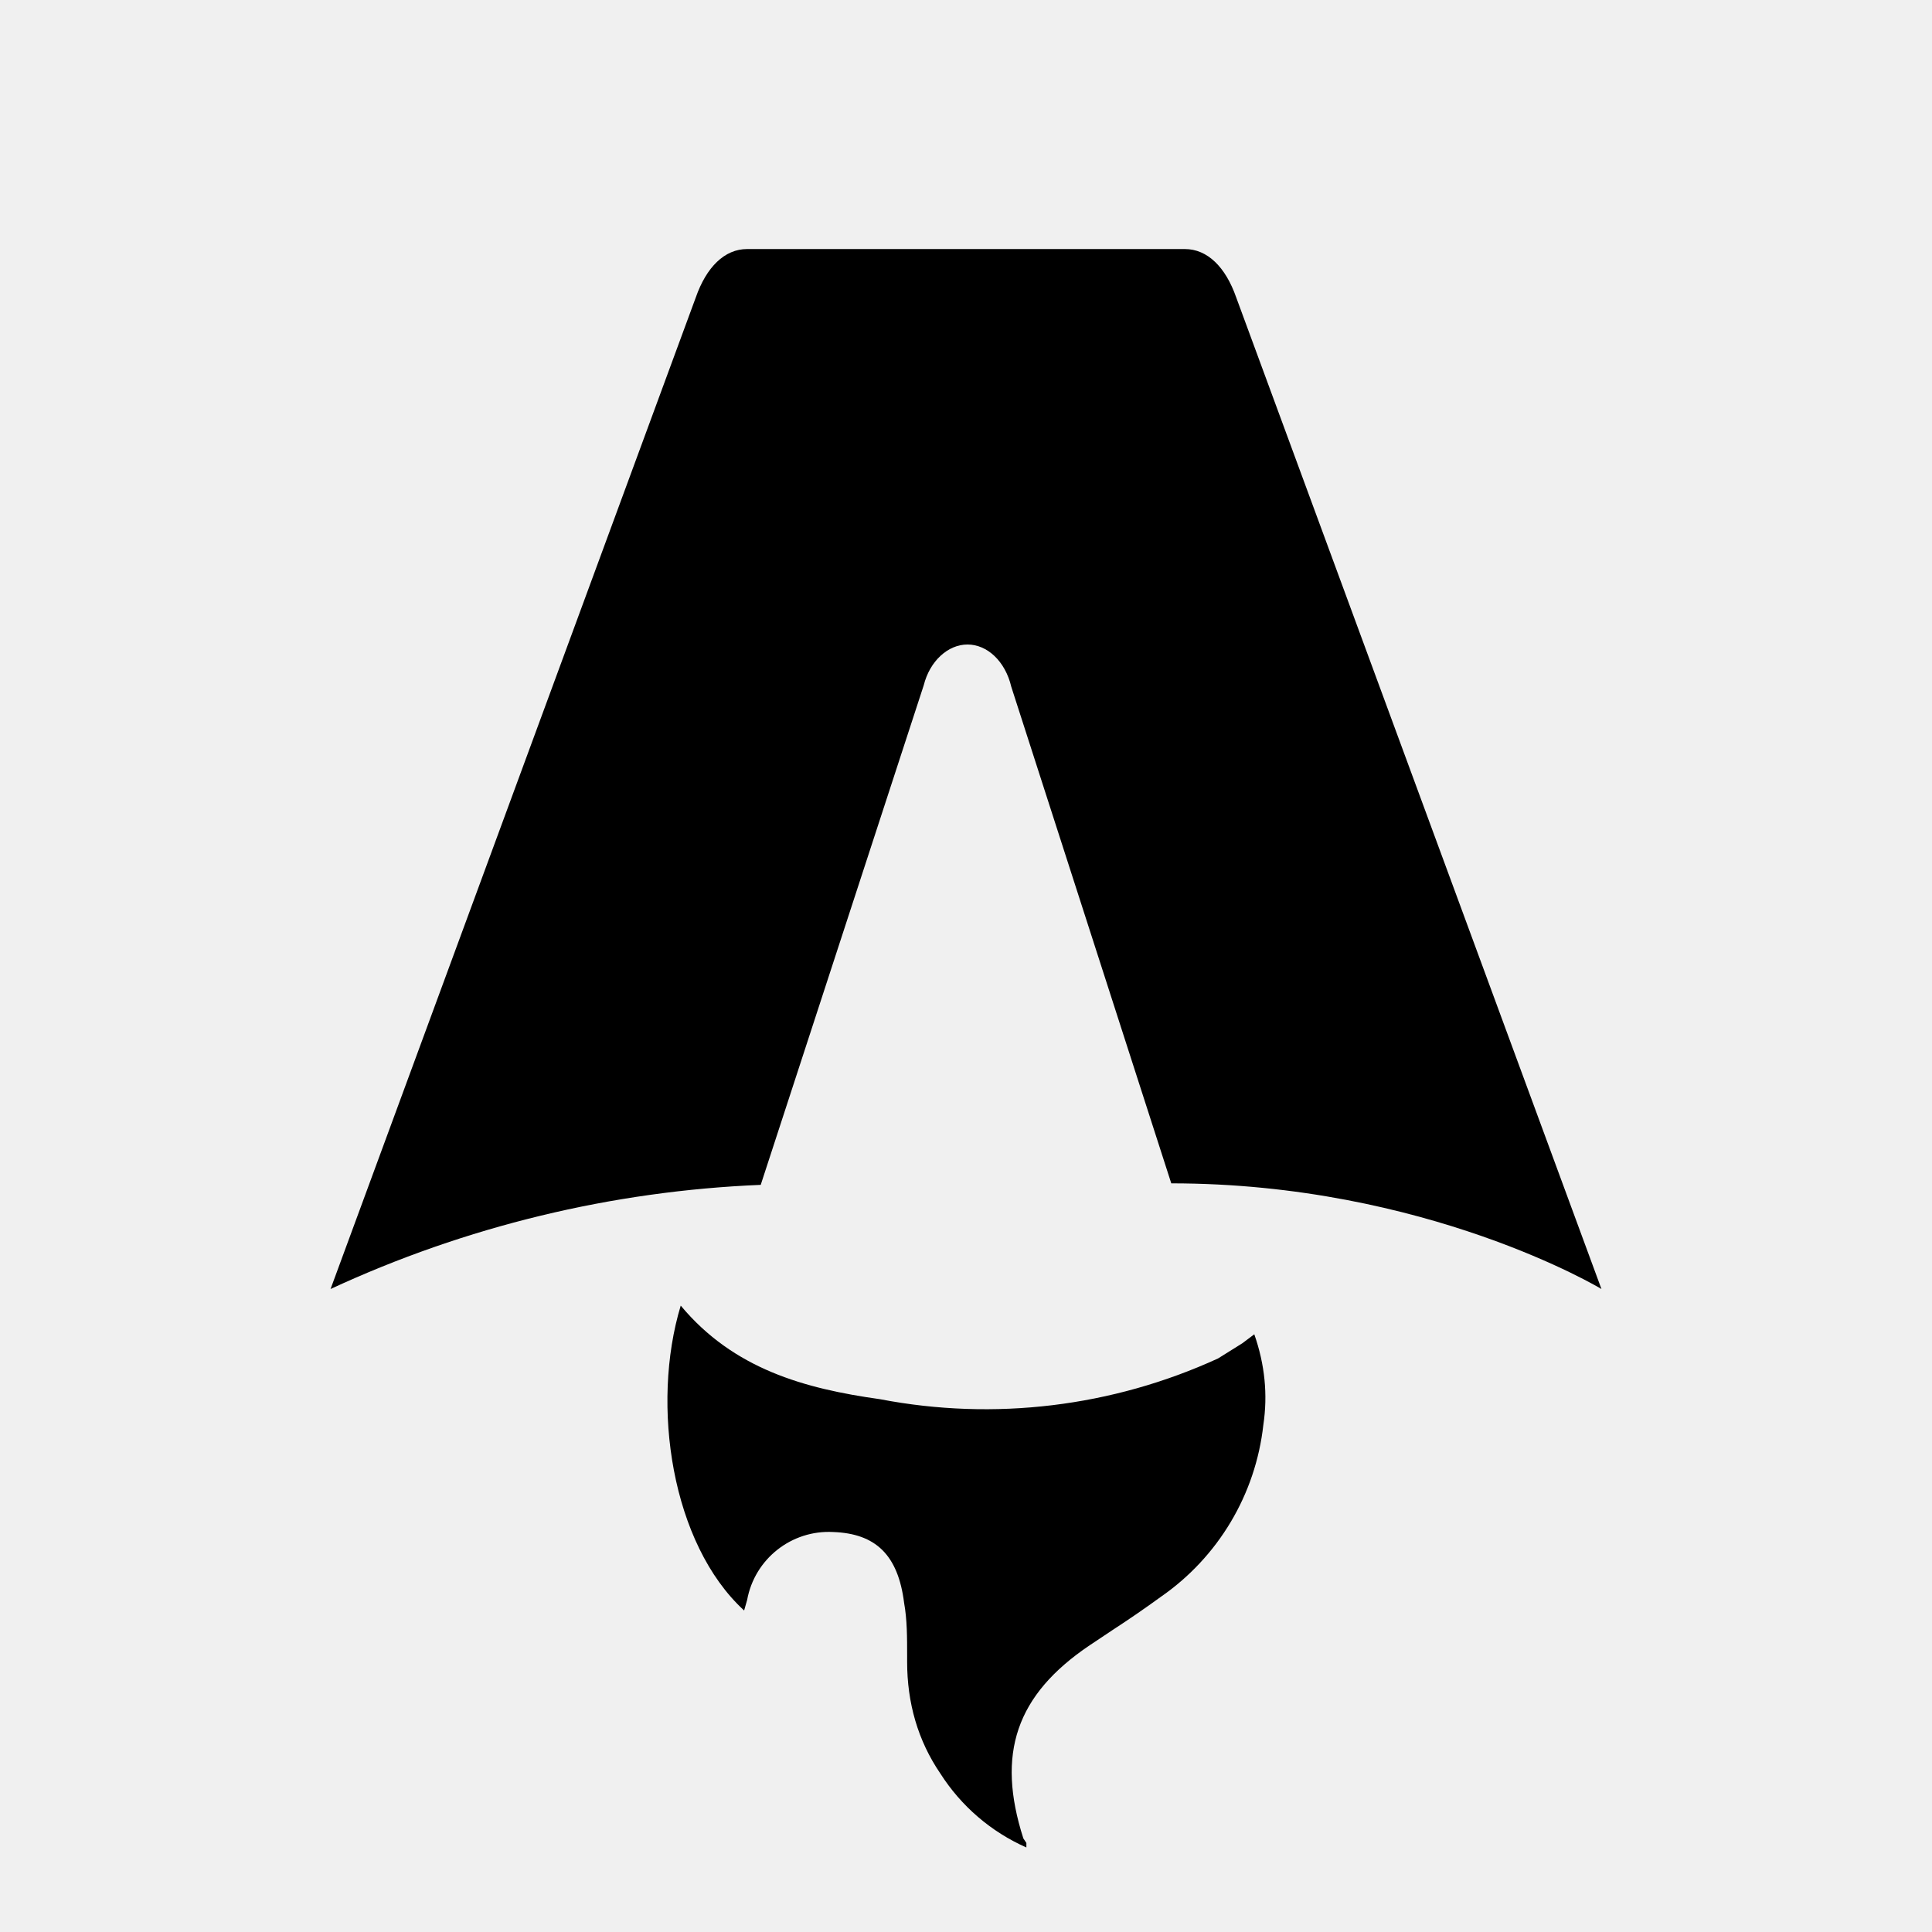
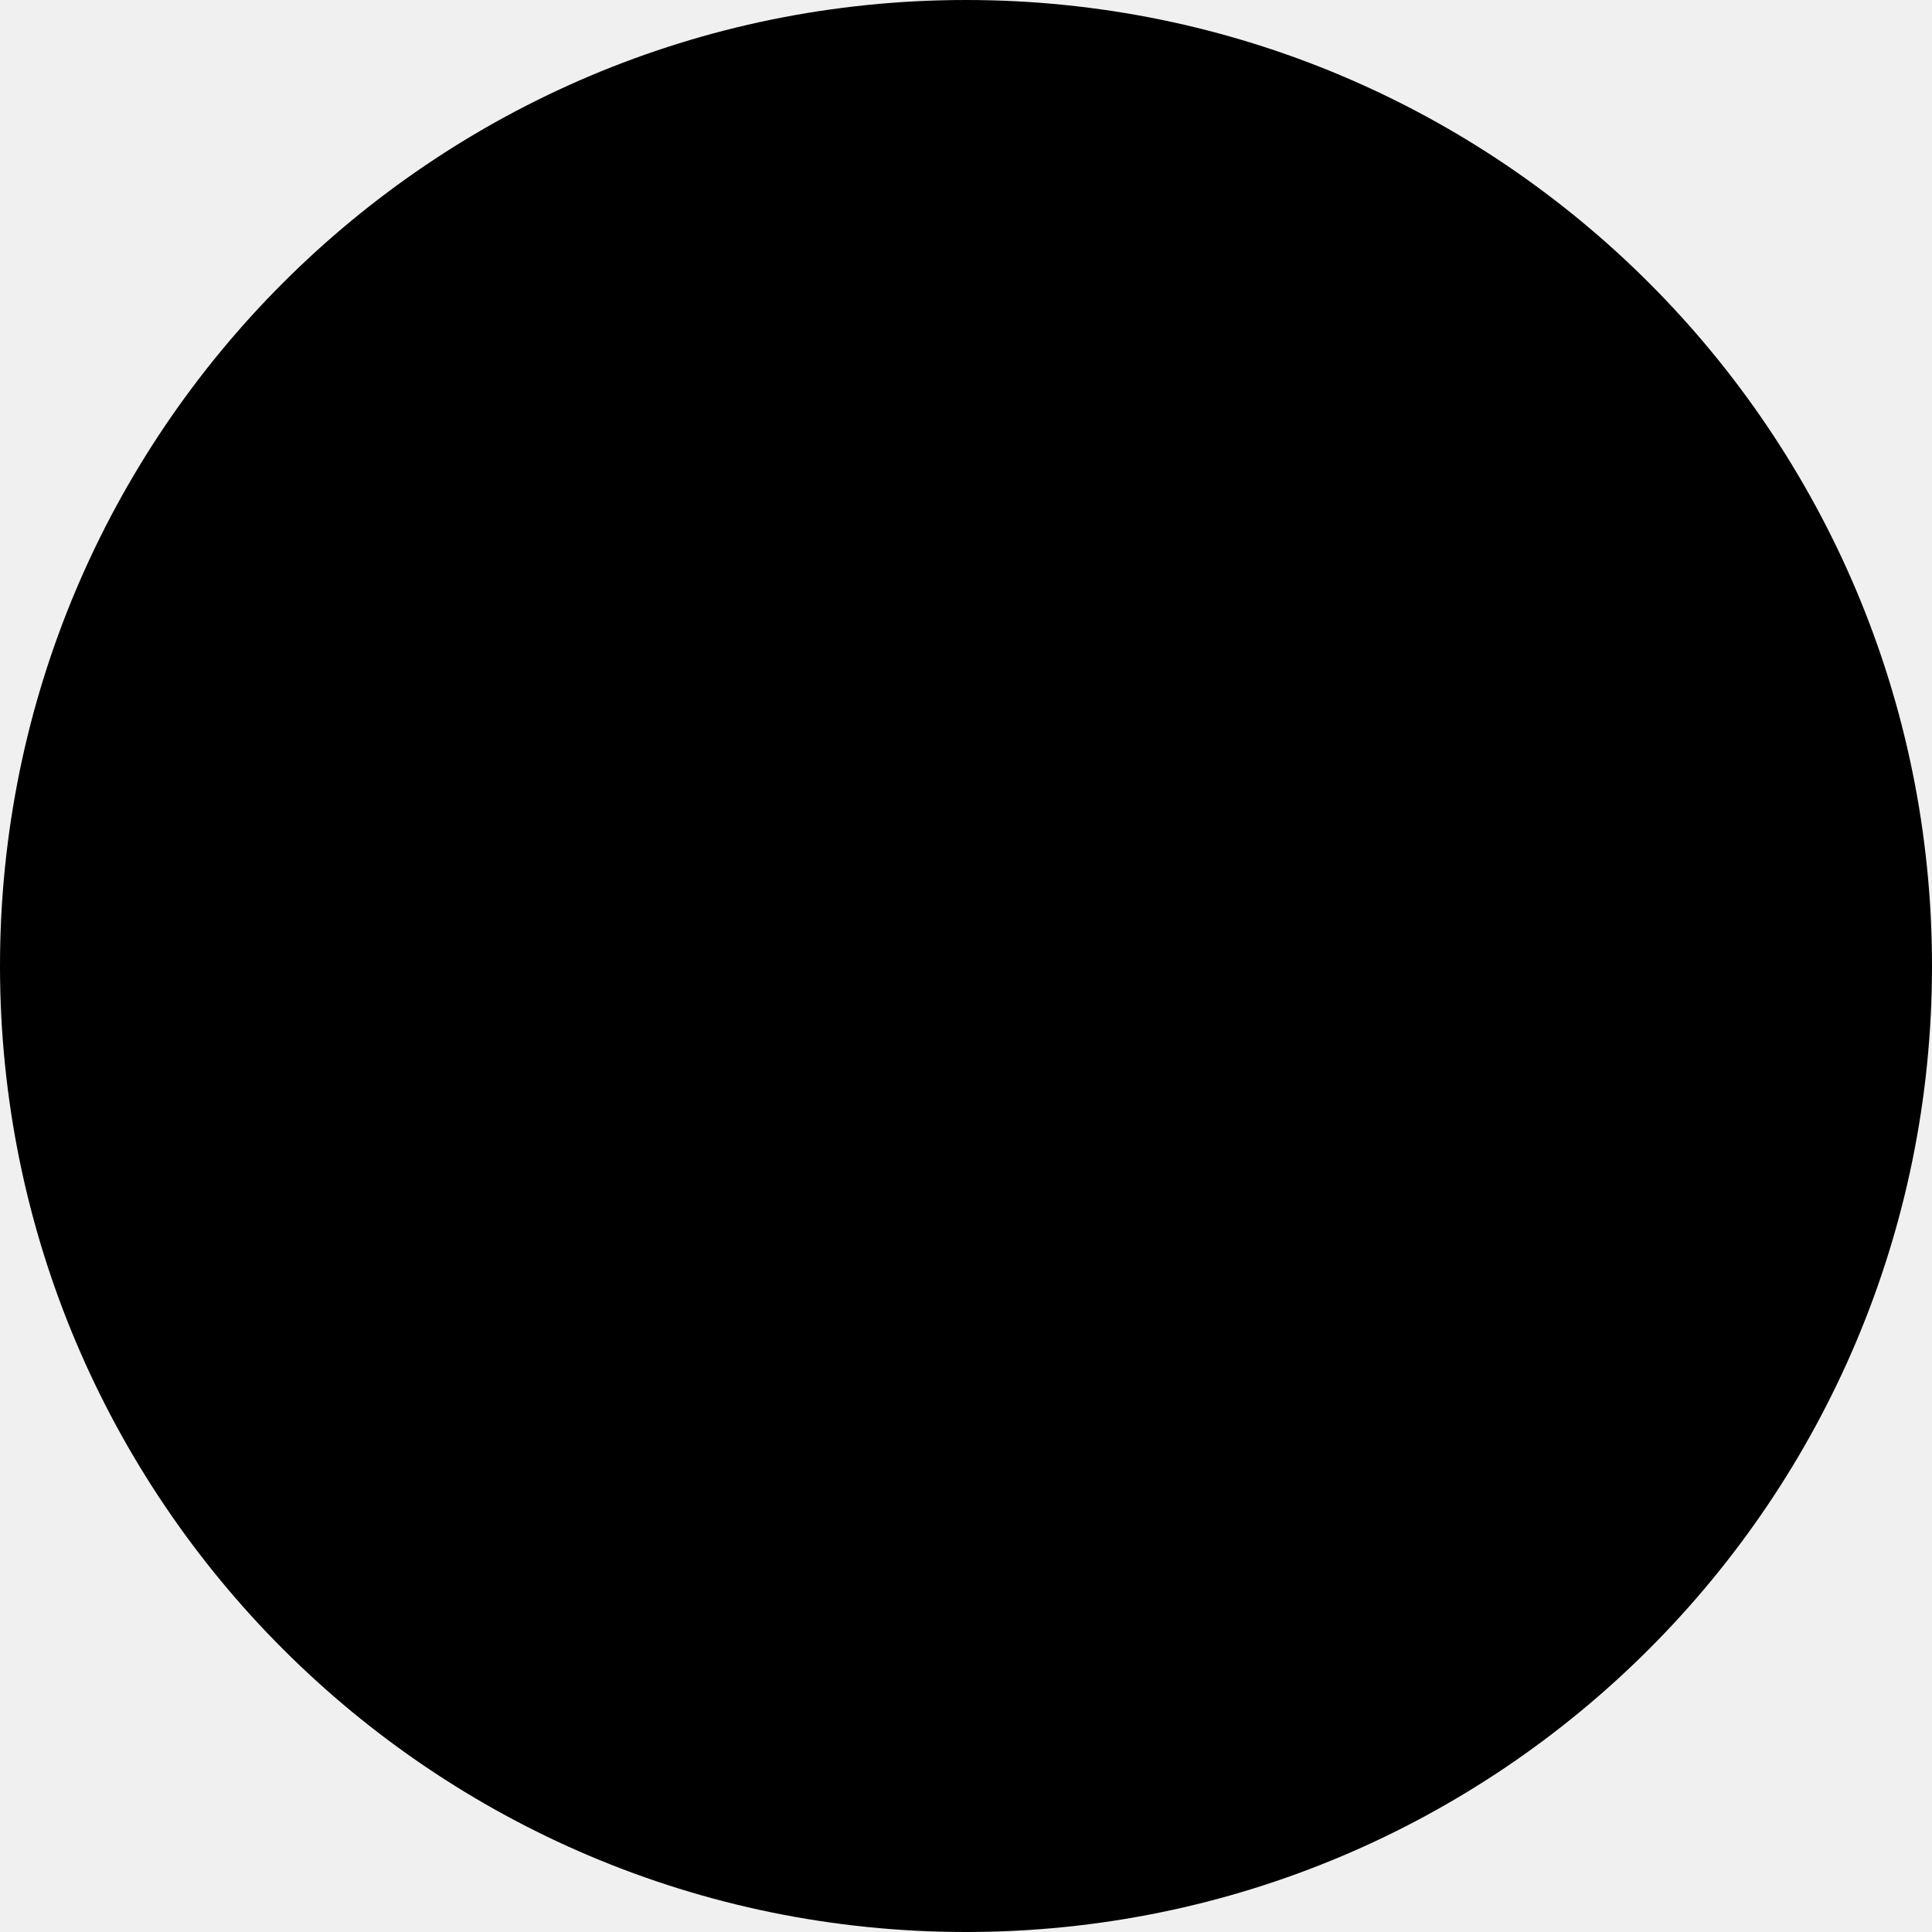
- <svg xmlns="http://www.w3.org/2000/svg" fill="none" viewBox="0 0 128 128">
-   <path d="M50.4 78.5a75.1 75.1 0 0 0-28.5 6.9l24.2-65.7c.7-2 1.9-3.2 3.4-3.2h29c1.5 0 2.7 1.2 3.4 3.2l24.2 65.7s-11.6-7-28.5-7L67 45.5c-.4-1.7-1.6-2.8-2.9-2.8-1.3 0-2.5 1.1-2.9 2.7L50.4 78.5Zm-1.1 28.2Zm-4.2-20.2c-2 6.6-.6 15.8 4.2 20.2a17.5 17.5 0 0 1 .2-.7 5.5 5.5 0 0 1 5.7-4.5c2.8.1 4.3 1.5 4.7 4.7.2 1.1.2 2.3.2 3.5v.4c0 2.7.7 5.2 2.2 7.4a13 13 0 0 0 5.7 4.9v-.3l-.2-.3c-1.8-5.6-.5-9.5 4.4-12.8l1.5-1a73 73 0 0 0 3.2-2.2 16 16 0 0 0 6.8-11.4c.3-2 .1-4-.6-6l-.8.6-1.6 1a37 37 0 0 1-22.4 2.7c-5-.7-9.7-2-13.2-6.2Z" />
+ <svg xmlns="http://www.w3.org/2000/svg" viewBox="0 0 128 128" fill="none">
+   <circle cx="64" cy="64" r="60" stroke="currentColor" stroke-width="8" />
+   <path d="M64 20 L85 90 L43 90 Z" fill="currentColor" />
+   <circle cx="64" cy="64" r="12" fill="none" stroke="currentColor" stroke-width="4" />
  <style>
-         path { fill: #000; }
-         @media (prefers-color-scheme: dark) {
-             path { fill: #FFF; }
-         }
-     </style>
+     circle, path {
+       stroke: #000;
+       fill: #000;
+     }
+     @media (prefers-color-scheme: dark) {
+       circle, path {
+         stroke: #FFF;
+         fill: #FFF;
+       }
+     }
+   </style>
</svg>
